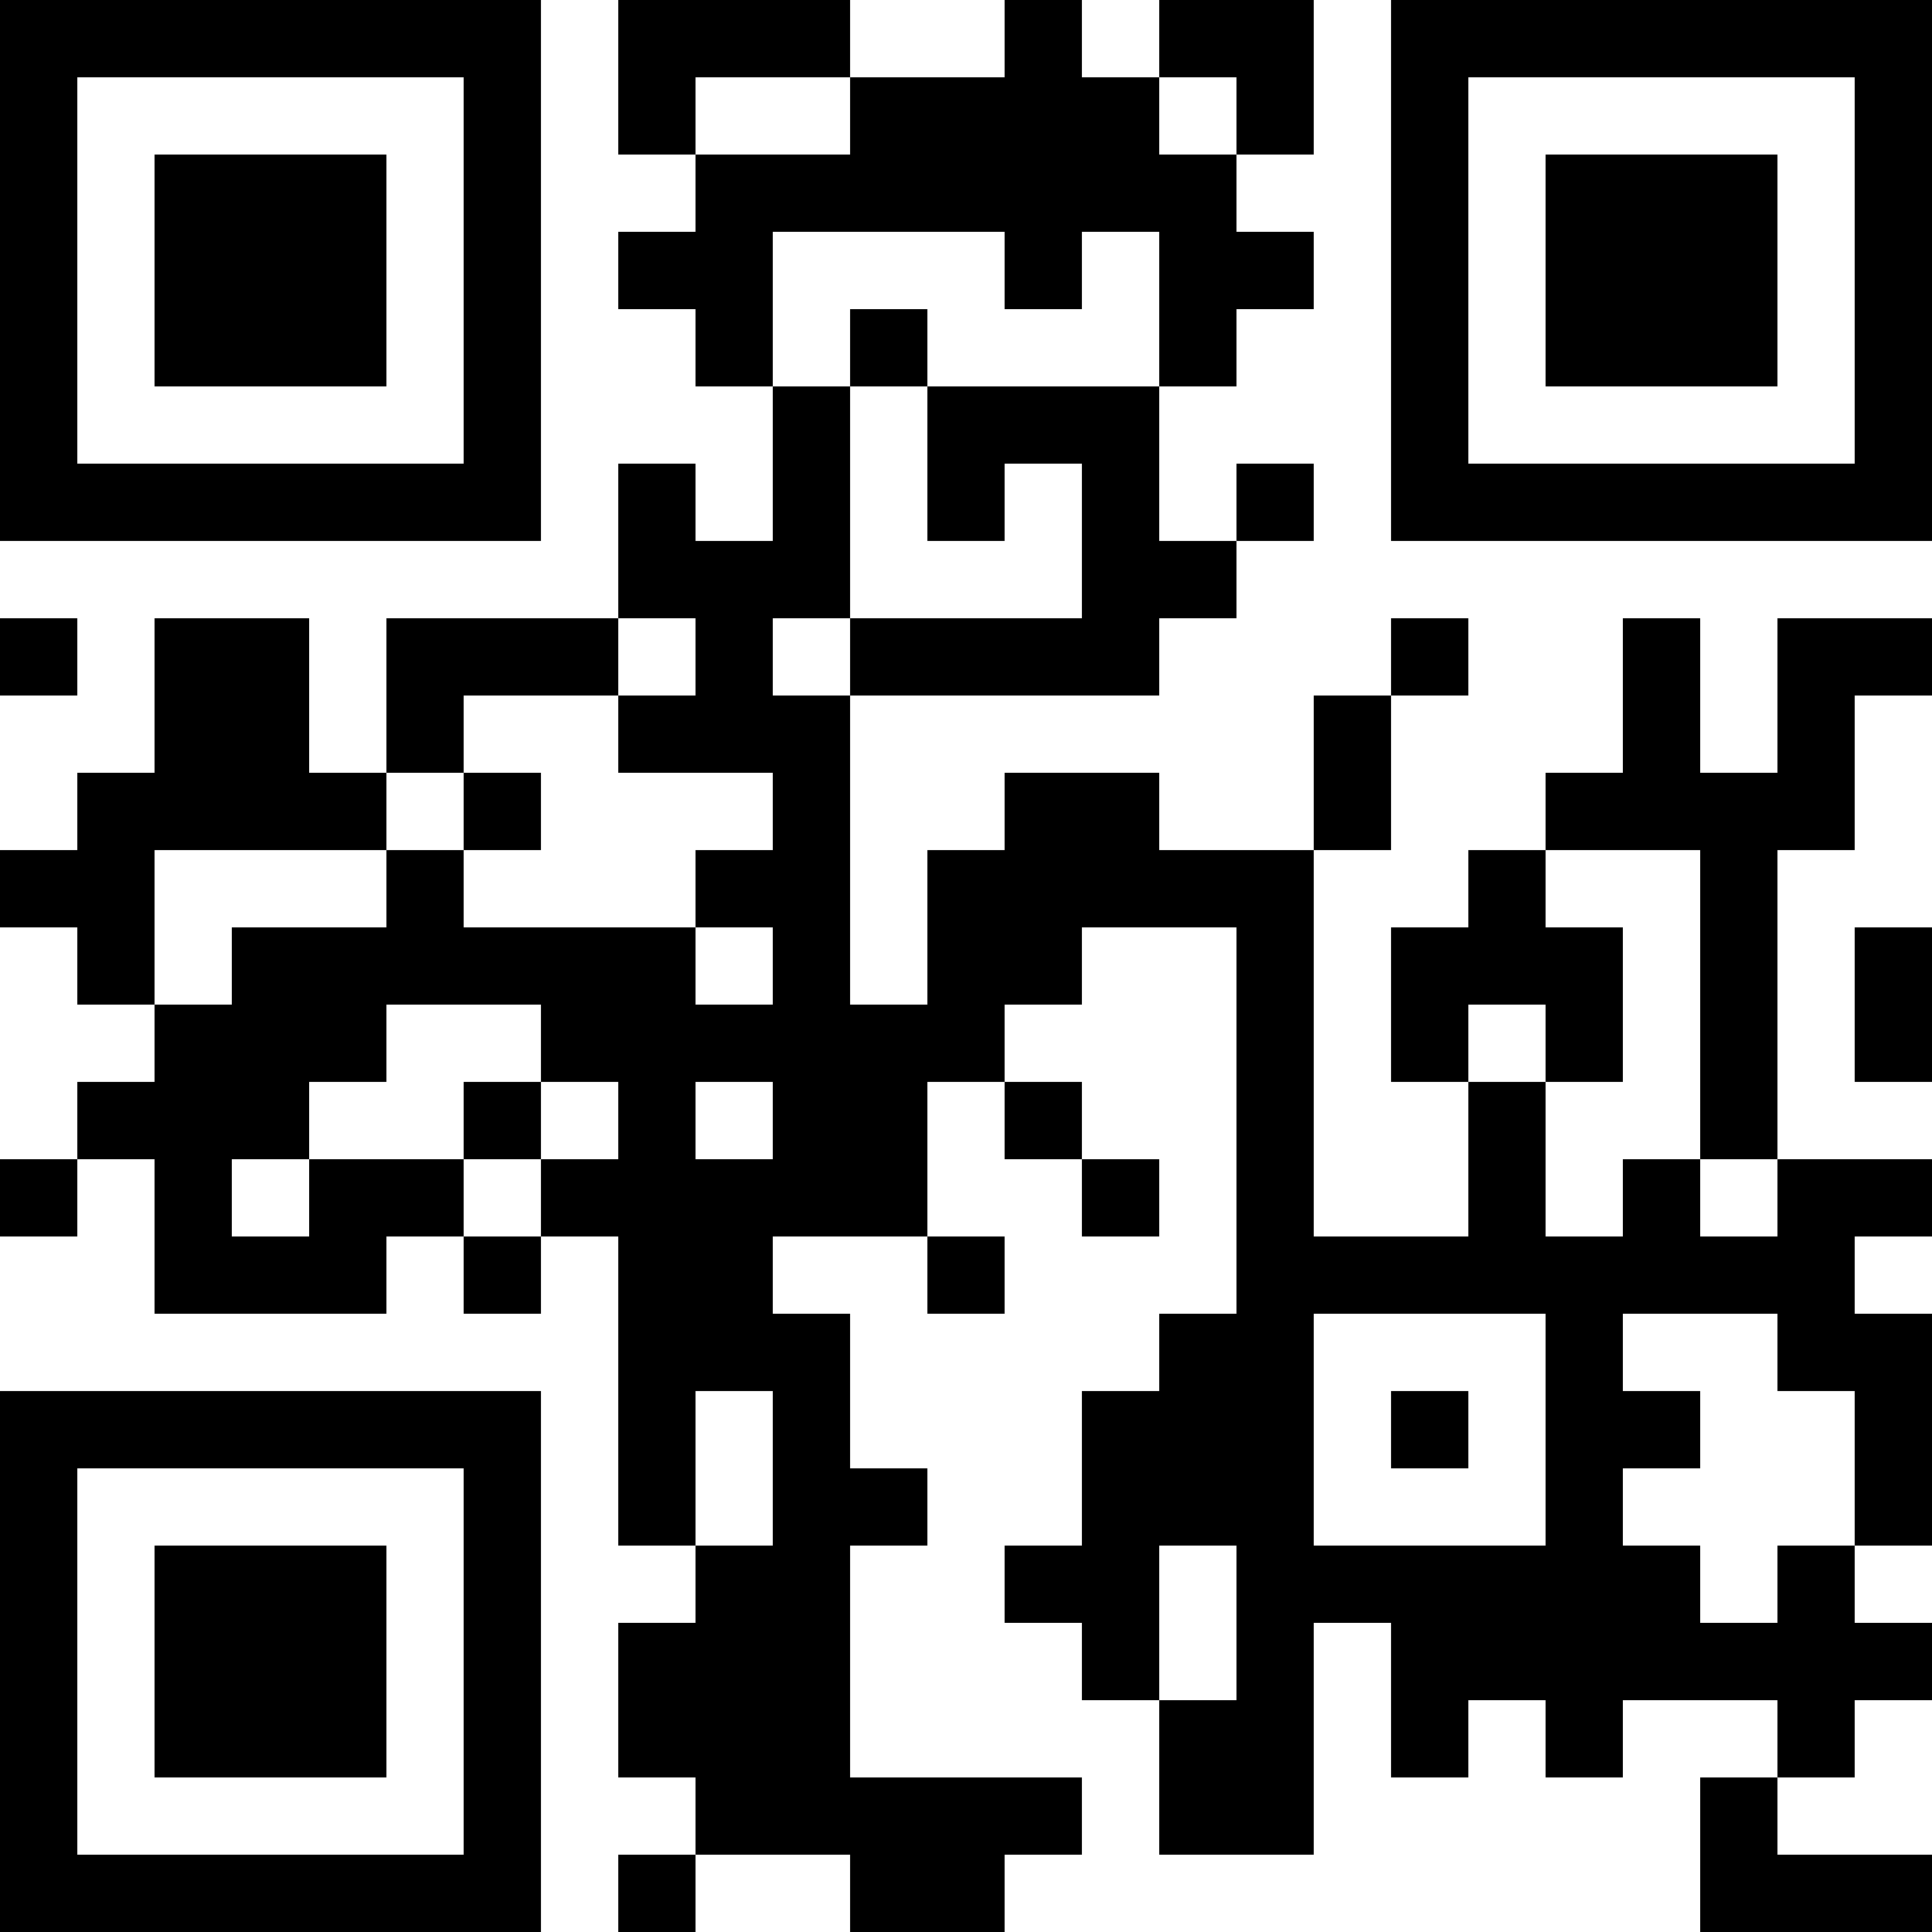
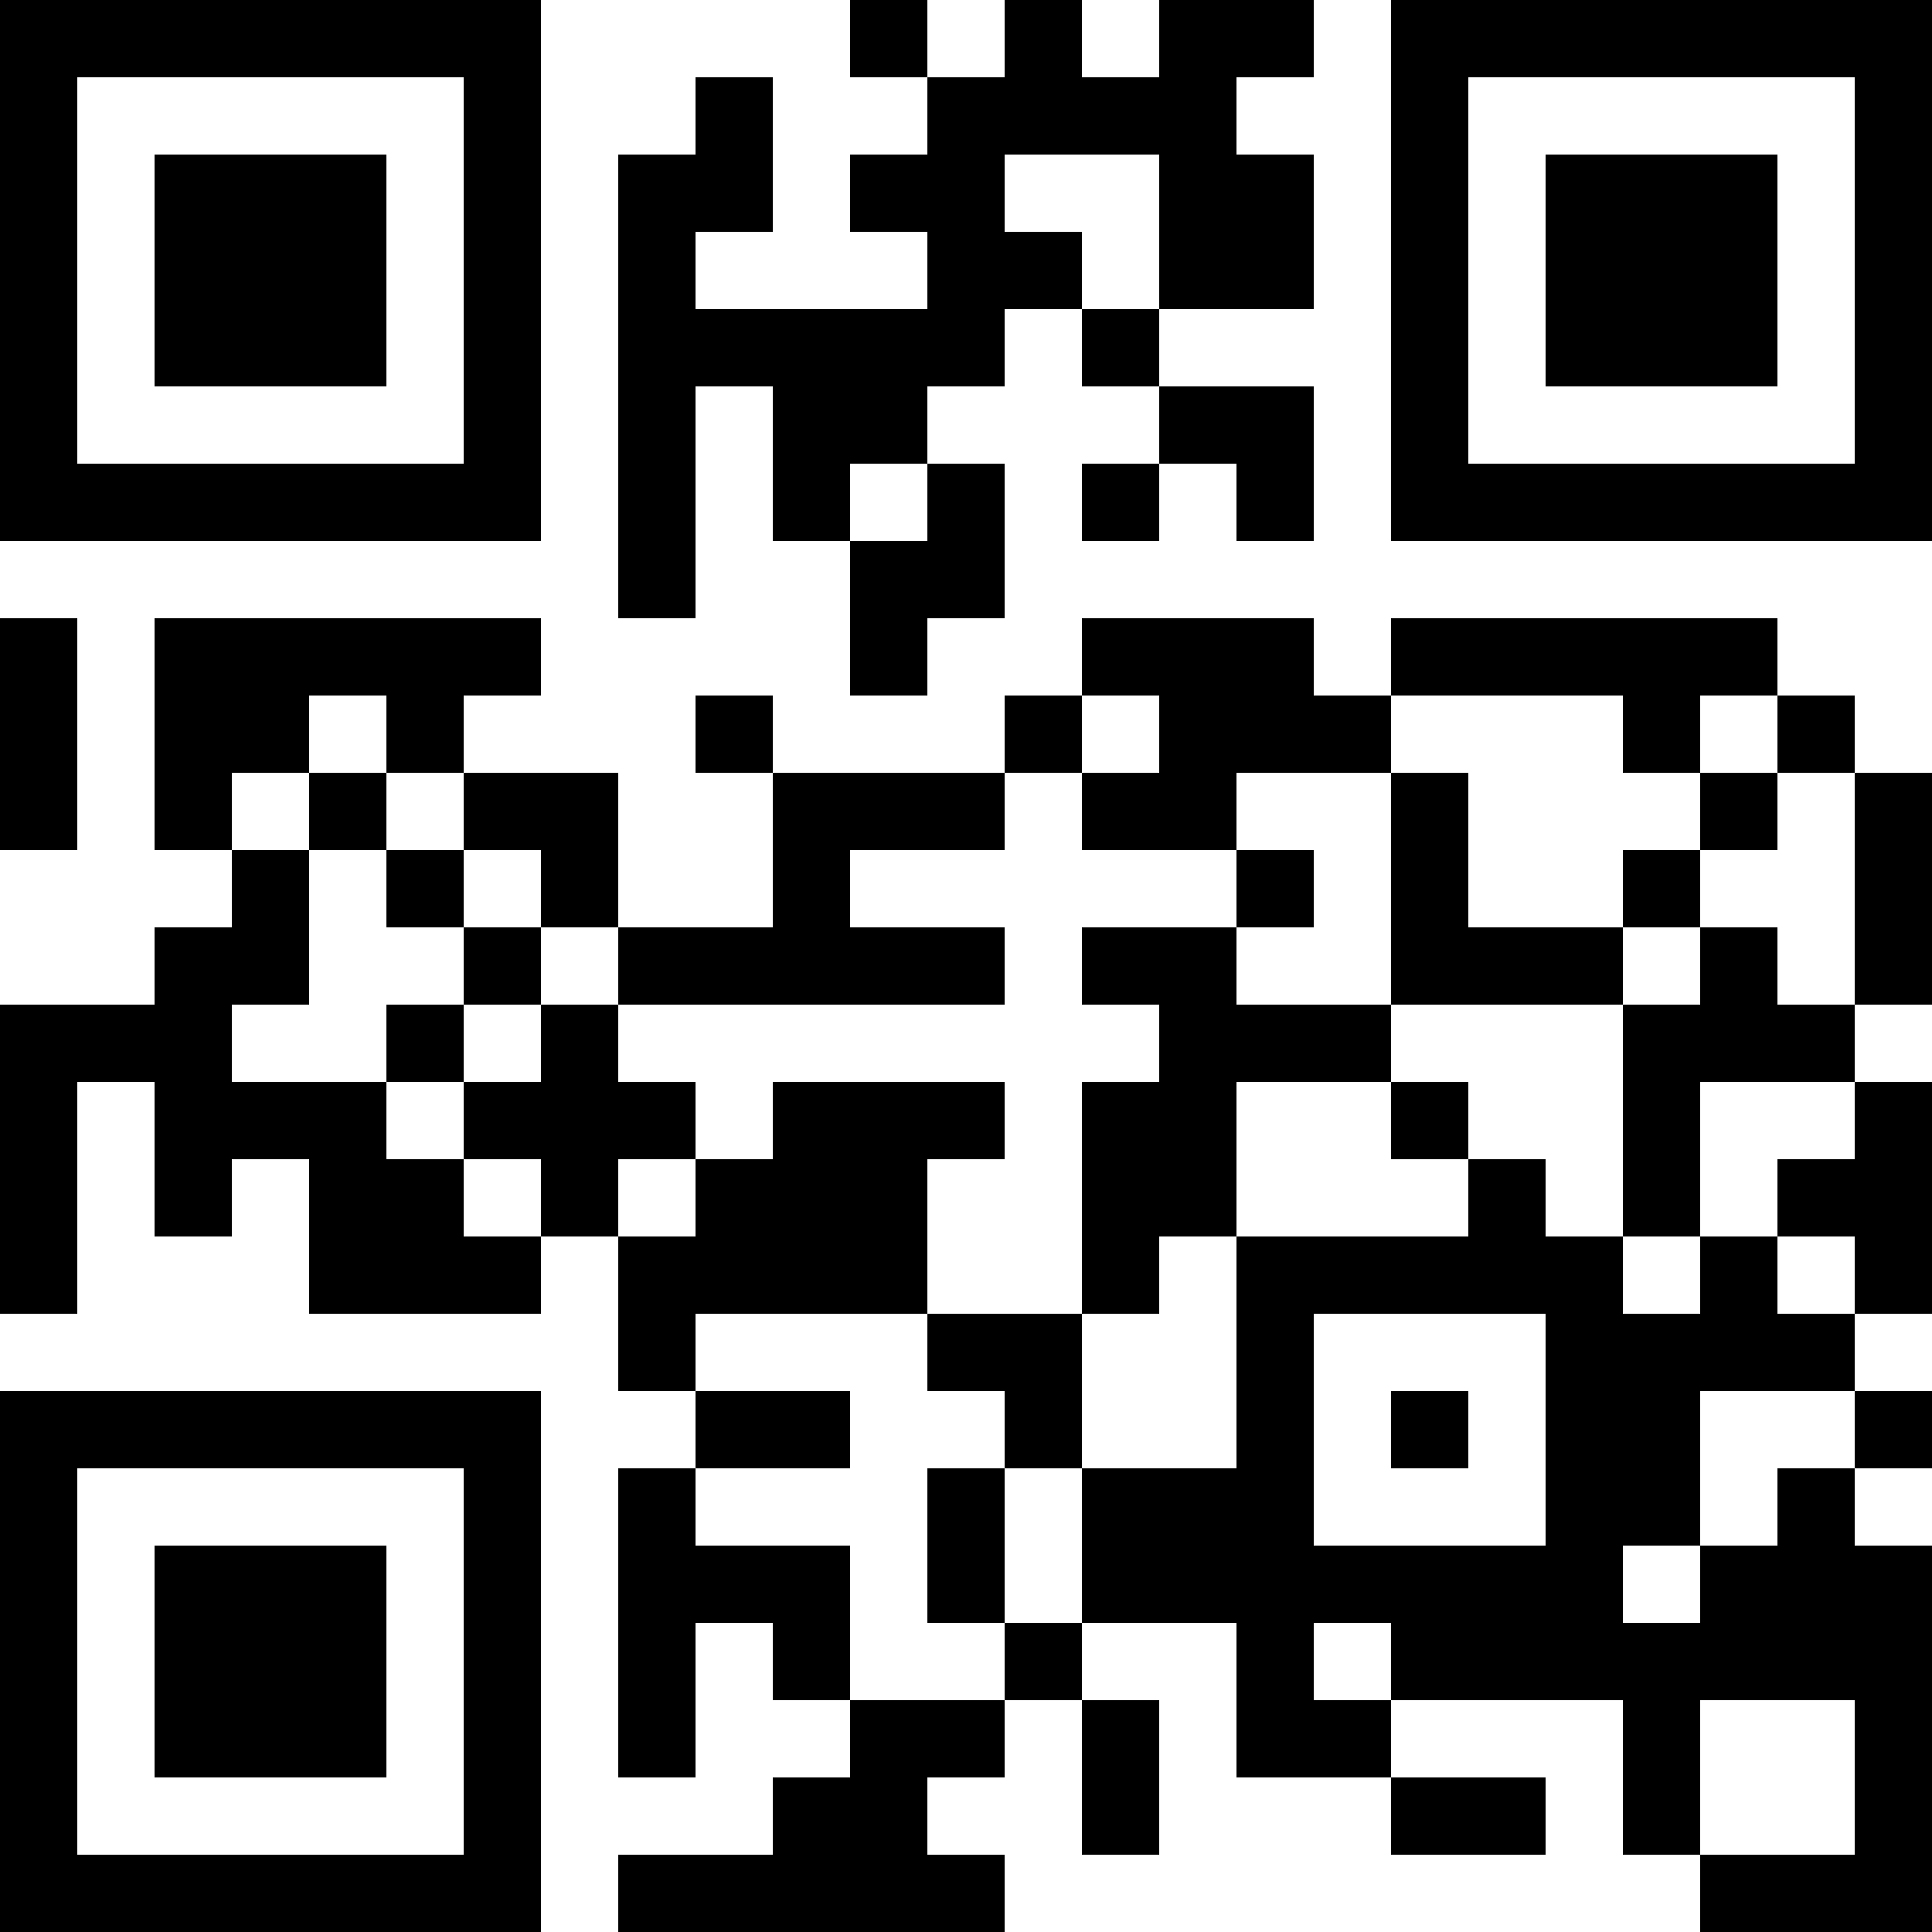
<svg xmlns="http://www.w3.org/2000/svg" version="1.1" width="200" height="200" viewBox="0 0 200 200">
  <rect x="0" y="0" width="200" height="200" fill="#ffffff" />
  <g transform="scale(8)">
    <g transform="translate(0,0)">
-       <path fill-rule="evenodd" d="M8 0L8 2L9 2L9 3L8 3L8 4L9 4L9 5L10 5L10 7L9 7L9 6L8 6L8 8L5 8L5 10L4 10L4 8L2 8L2 10L1 10L1 11L0 11L0 12L1 12L1 13L2 13L2 14L1 14L1 15L0 15L0 16L1 16L1 15L2 15L2 17L5 17L5 16L6 16L6 17L7 17L7 16L8 16L8 20L9 20L9 21L8 21L8 23L9 23L9 24L8 24L8 25L9 25L9 24L11 24L11 25L13 25L13 24L14 24L14 23L11 23L11 20L12 20L12 19L11 19L11 17L10 17L10 16L12 16L12 17L13 17L13 16L12 16L12 14L13 14L13 15L14 15L14 16L15 16L15 15L14 15L14 14L13 14L13 13L14 13L14 12L16 12L16 17L15 17L15 18L14 18L14 20L13 20L13 21L14 21L14 22L15 22L15 24L17 24L17 21L18 21L18 23L19 23L19 22L20 22L20 23L21 23L21 22L23 22L23 23L22 23L22 25L25 25L25 24L23 24L23 23L24 23L24 22L25 22L25 21L24 21L24 20L25 20L25 17L24 17L24 16L25 16L25 15L23 15L23 11L24 11L24 9L25 9L25 8L23 8L23 10L22 10L22 8L21 8L21 10L20 10L20 11L19 11L19 12L18 12L18 14L19 14L19 16L17 16L17 11L18 11L18 9L19 9L19 8L18 8L18 9L17 9L17 11L15 11L15 10L13 10L13 11L12 11L12 13L11 13L11 9L15 9L15 8L16 8L16 7L17 7L17 6L16 6L16 7L15 7L15 5L16 5L16 4L17 4L17 3L16 3L16 2L17 2L17 0L15 0L15 1L14 1L14 0L13 0L13 1L11 1L11 0ZM9 1L9 2L11 2L11 1ZM15 1L15 2L16 2L16 1ZM10 3L10 5L11 5L11 8L10 8L10 9L11 9L11 8L14 8L14 6L13 6L13 7L12 7L12 5L15 5L15 3L14 3L14 4L13 4L13 3ZM11 4L11 5L12 5L12 4ZM0 8L0 9L1 9L1 8ZM8 8L8 9L6 9L6 10L5 10L5 11L2 11L2 13L3 13L3 12L5 12L5 11L6 11L6 12L9 12L9 13L10 13L10 12L9 12L9 11L10 11L10 10L8 10L8 9L9 9L9 8ZM6 10L6 11L7 11L7 10ZM20 11L20 12L21 12L21 14L20 14L20 13L19 13L19 14L20 14L20 16L21 16L21 15L22 15L22 16L23 16L23 15L22 15L22 11ZM24 12L24 14L25 14L25 12ZM5 13L5 14L4 14L4 15L3 15L3 16L4 16L4 15L6 15L6 16L7 16L7 15L8 15L8 14L7 14L7 13ZM6 14L6 15L7 15L7 14ZM9 14L9 15L10 15L10 14ZM17 17L17 20L20 20L20 17ZM21 17L21 18L22 18L22 19L21 19L21 20L22 20L22 21L23 21L23 20L24 20L24 18L23 18L23 17ZM9 18L9 20L10 20L10 18ZM18 18L18 19L19 19L19 18ZM15 20L15 22L16 22L16 20ZM0 0L0 7L7 7L7 0ZM1 1L1 6L6 6L6 1ZM2 2L2 5L5 5L5 2ZM18 0L18 7L25 7L25 0ZM19 1L19 6L24 6L24 1ZM20 2L20 5L23 5L23 2ZM0 18L0 25L7 25L7 18ZM1 19L1 24L6 24L6 19ZM2 20L2 23L5 23L5 20Z" fill="#000000" />
+       <path fill-rule="evenodd" d="M11 0L11 1L12 1L12 2L11 2L11 3L12 3L12 4L9 4L9 3L10 3L10 1L9 1L9 2L8 2L8 8L9 8L9 5L10 5L10 7L11 7L11 9L12 9L12 8L13 8L13 6L12 6L12 5L13 5L13 4L14 4L14 5L15 5L15 6L14 6L14 7L15 7L15 6L16 6L16 7L17 7L17 5L15 5L15 4L17 4L17 2L16 2L16 1L17 1L17 0L15 0L15 1L14 1L14 0L13 0L13 1L12 1L12 0ZM13 2L13 3L14 3L14 4L15 4L15 2ZM11 6L11 7L12 7L12 6ZM0 8L0 11L1 11L1 8ZM2 8L2 11L3 11L3 12L2 12L2 13L0 13L0 17L1 17L1 14L2 14L2 16L3 16L3 15L4 15L4 17L7 17L7 16L8 16L8 18L9 18L9 19L8 19L8 23L9 23L9 21L10 21L10 22L11 22L11 23L10 23L10 24L8 24L8 25L13 25L13 24L12 24L12 23L13 23L13 22L14 22L14 24L15 24L15 22L14 22L14 21L16 21L16 23L18 23L18 24L20 24L20 23L18 23L18 22L21 22L21 24L22 24L22 25L25 25L25 20L24 20L24 19L25 19L25 18L24 18L24 17L25 17L25 14L24 14L24 13L25 13L25 10L24 10L24 9L23 9L23 8L18 8L18 9L17 9L17 8L14 8L14 9L13 9L13 10L10 10L10 9L9 9L9 10L10 10L10 12L8 12L8 10L6 10L6 9L7 9L7 8ZM4 9L4 10L3 10L3 11L4 11L4 13L3 13L3 14L5 14L5 15L6 15L6 16L7 16L7 15L6 15L6 14L7 14L7 13L8 13L8 14L9 14L9 15L8 15L8 16L9 16L9 15L10 15L10 14L13 14L13 15L12 15L12 17L9 17L9 18L11 18L11 19L9 19L9 20L11 20L11 22L13 22L13 21L14 21L14 19L16 19L16 16L19 16L19 15L20 15L20 16L21 16L21 17L22 17L22 16L23 16L23 17L24 17L24 16L23 16L23 15L24 15L24 14L22 14L22 16L21 16L21 13L22 13L22 12L23 12L23 13L24 13L24 10L23 10L23 9L22 9L22 10L21 10L21 9L18 9L18 10L16 10L16 11L14 11L14 10L15 10L15 9L14 9L14 10L13 10L13 11L11 11L11 12L13 12L13 13L8 13L8 12L7 12L7 11L6 11L6 10L5 10L5 9ZM4 10L4 11L5 11L5 12L6 12L6 13L5 13L5 14L6 14L6 13L7 13L7 12L6 12L6 11L5 11L5 10ZM18 10L18 13L16 13L16 12L17 12L17 11L16 11L16 12L14 12L14 13L15 13L15 14L14 14L14 17L12 17L12 18L13 18L13 19L12 19L12 21L13 21L13 19L14 19L14 17L15 17L15 16L16 16L16 14L18 14L18 15L19 15L19 14L18 14L18 13L21 13L21 12L22 12L22 11L23 11L23 10L22 10L22 11L21 11L21 12L19 12L19 10ZM17 17L17 20L20 20L20 17ZM18 18L18 19L19 19L19 18ZM22 18L22 20L21 20L21 21L22 21L22 20L23 20L23 19L24 19L24 18ZM17 21L17 22L18 22L18 21ZM22 22L22 24L24 24L24 22ZM0 0L0 7L7 7L7 0ZM1 1L1 6L6 6L6 1ZM2 2L2 5L5 5L5 2ZM18 0L18 7L25 7L25 0ZM19 1L19 6L24 6L24 1ZM20 2L20 5L23 5L23 2ZM0 18L0 25L7 25L7 18ZM1 19L1 24L6 24L6 19ZM2 20L2 23L5 23L5 20Z" fill="#000000" />
    </g>
  </g>
</svg>
